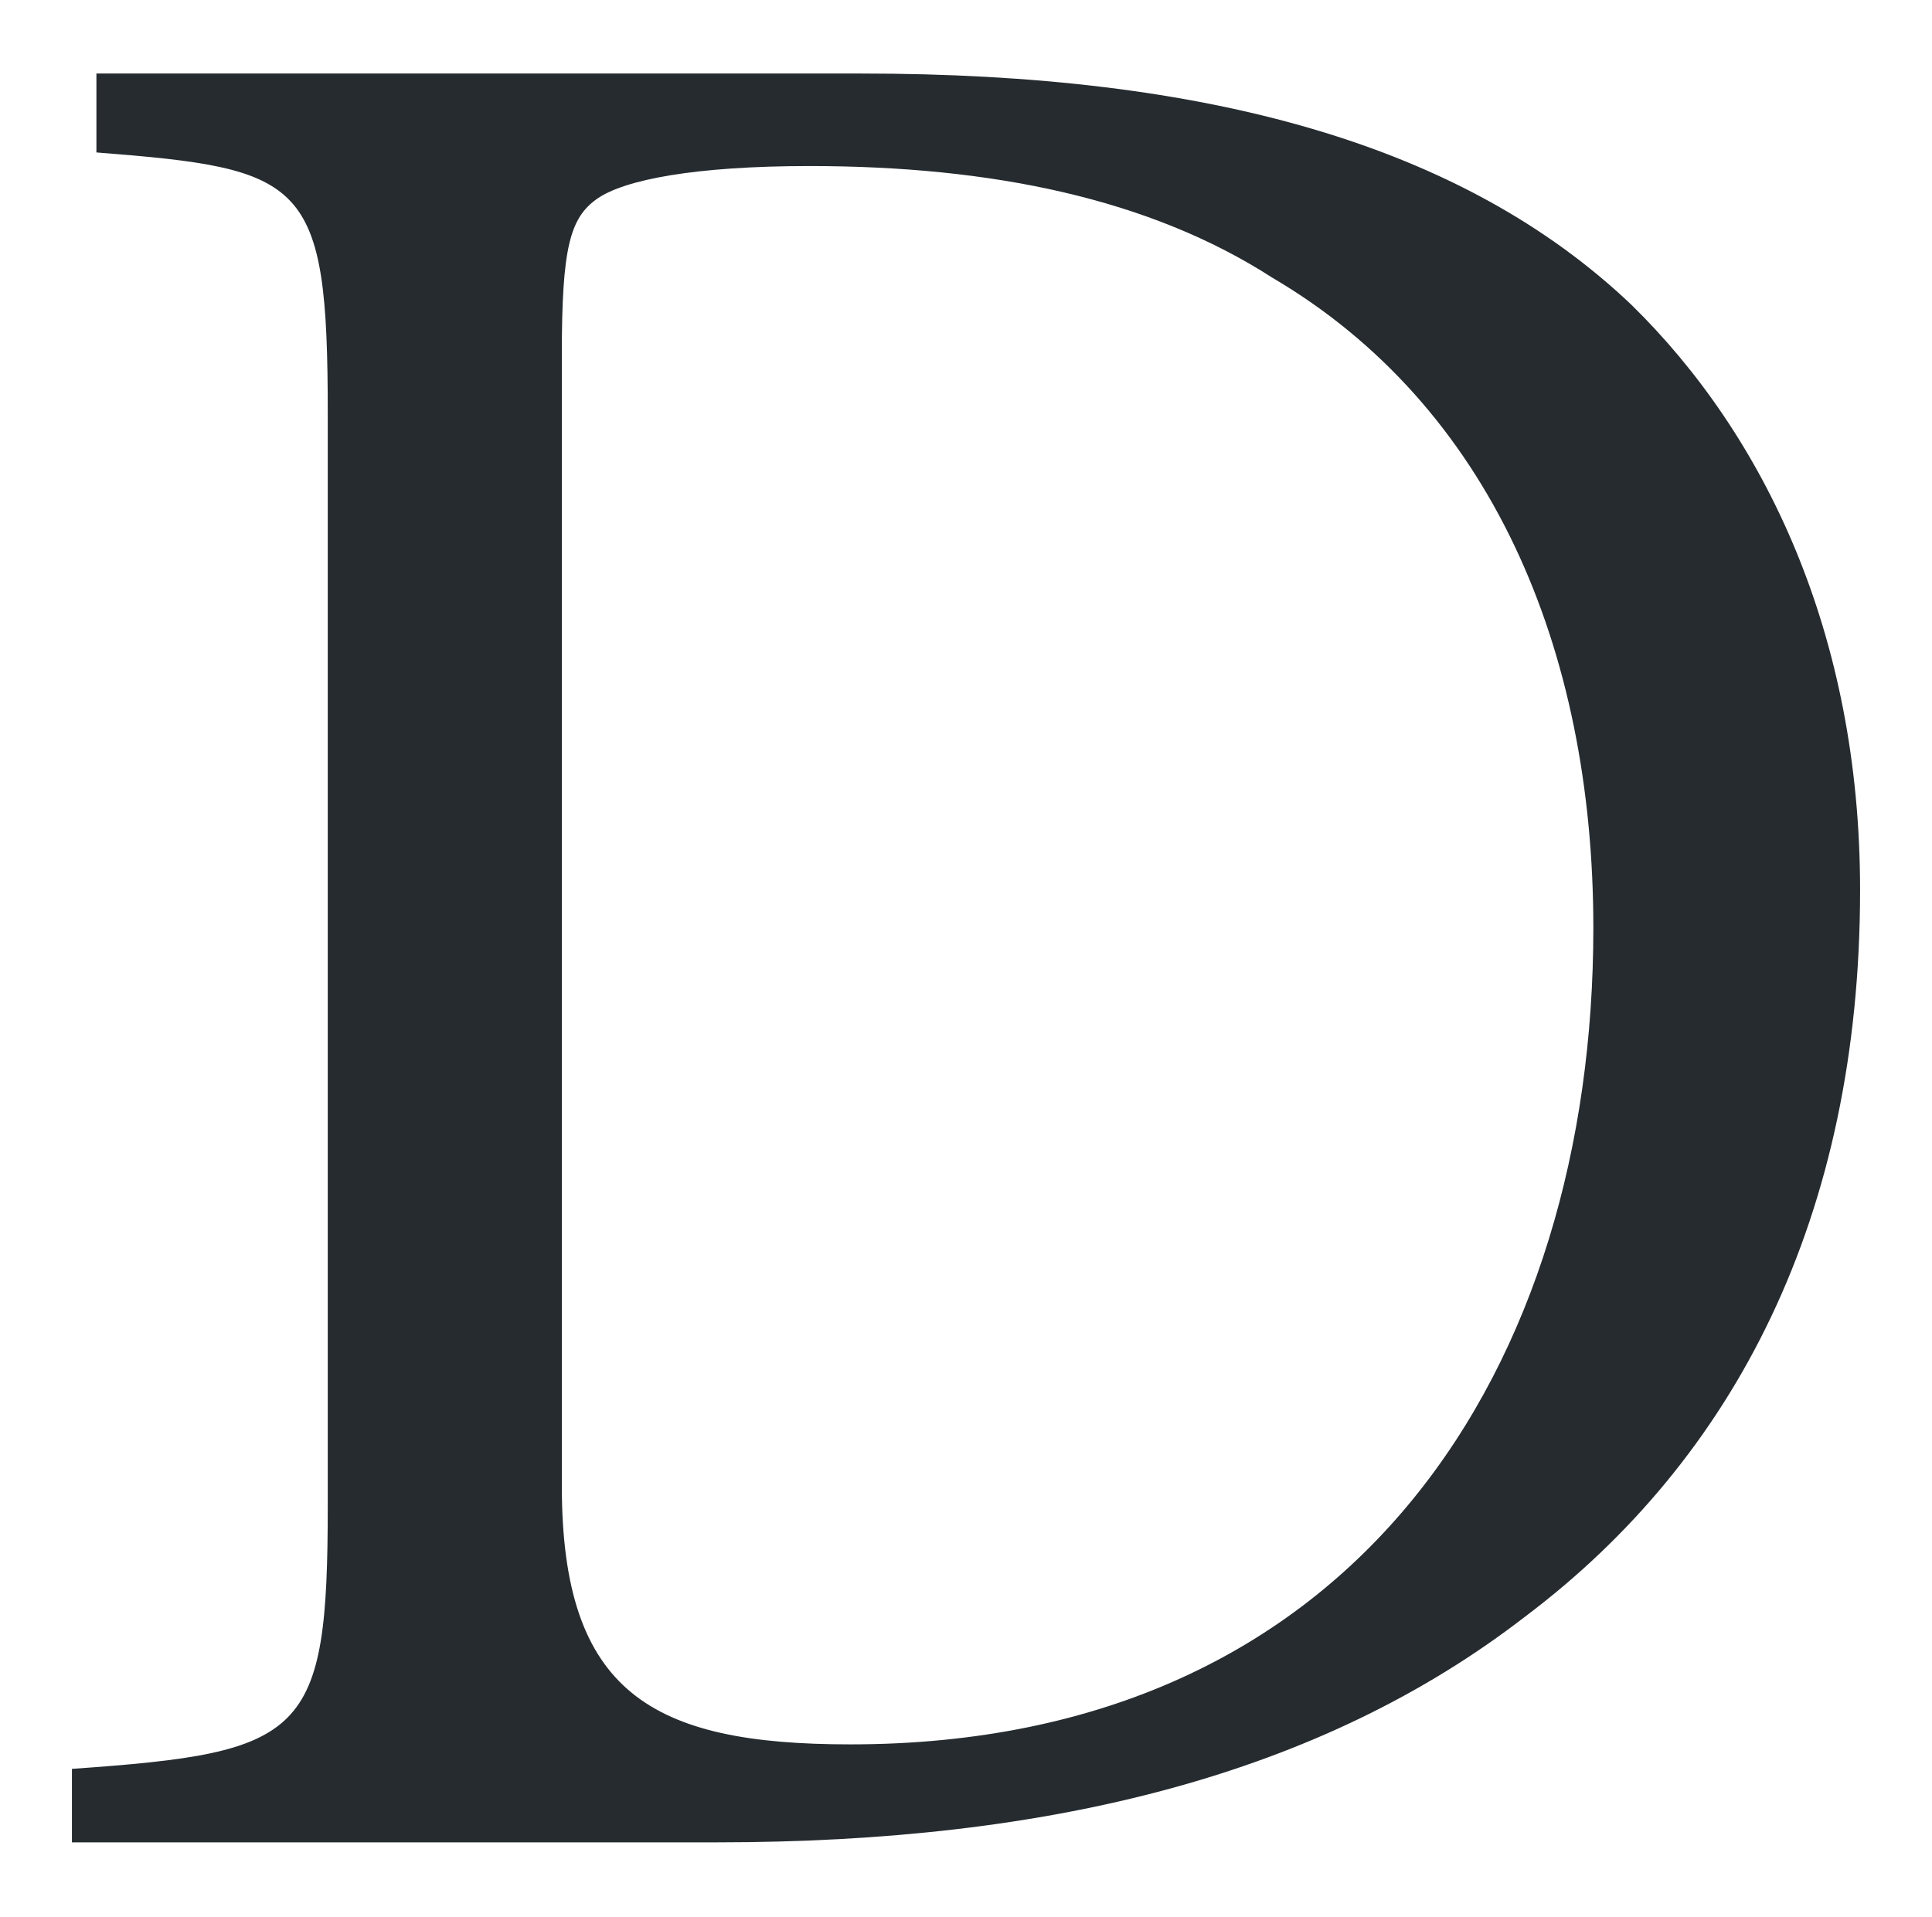
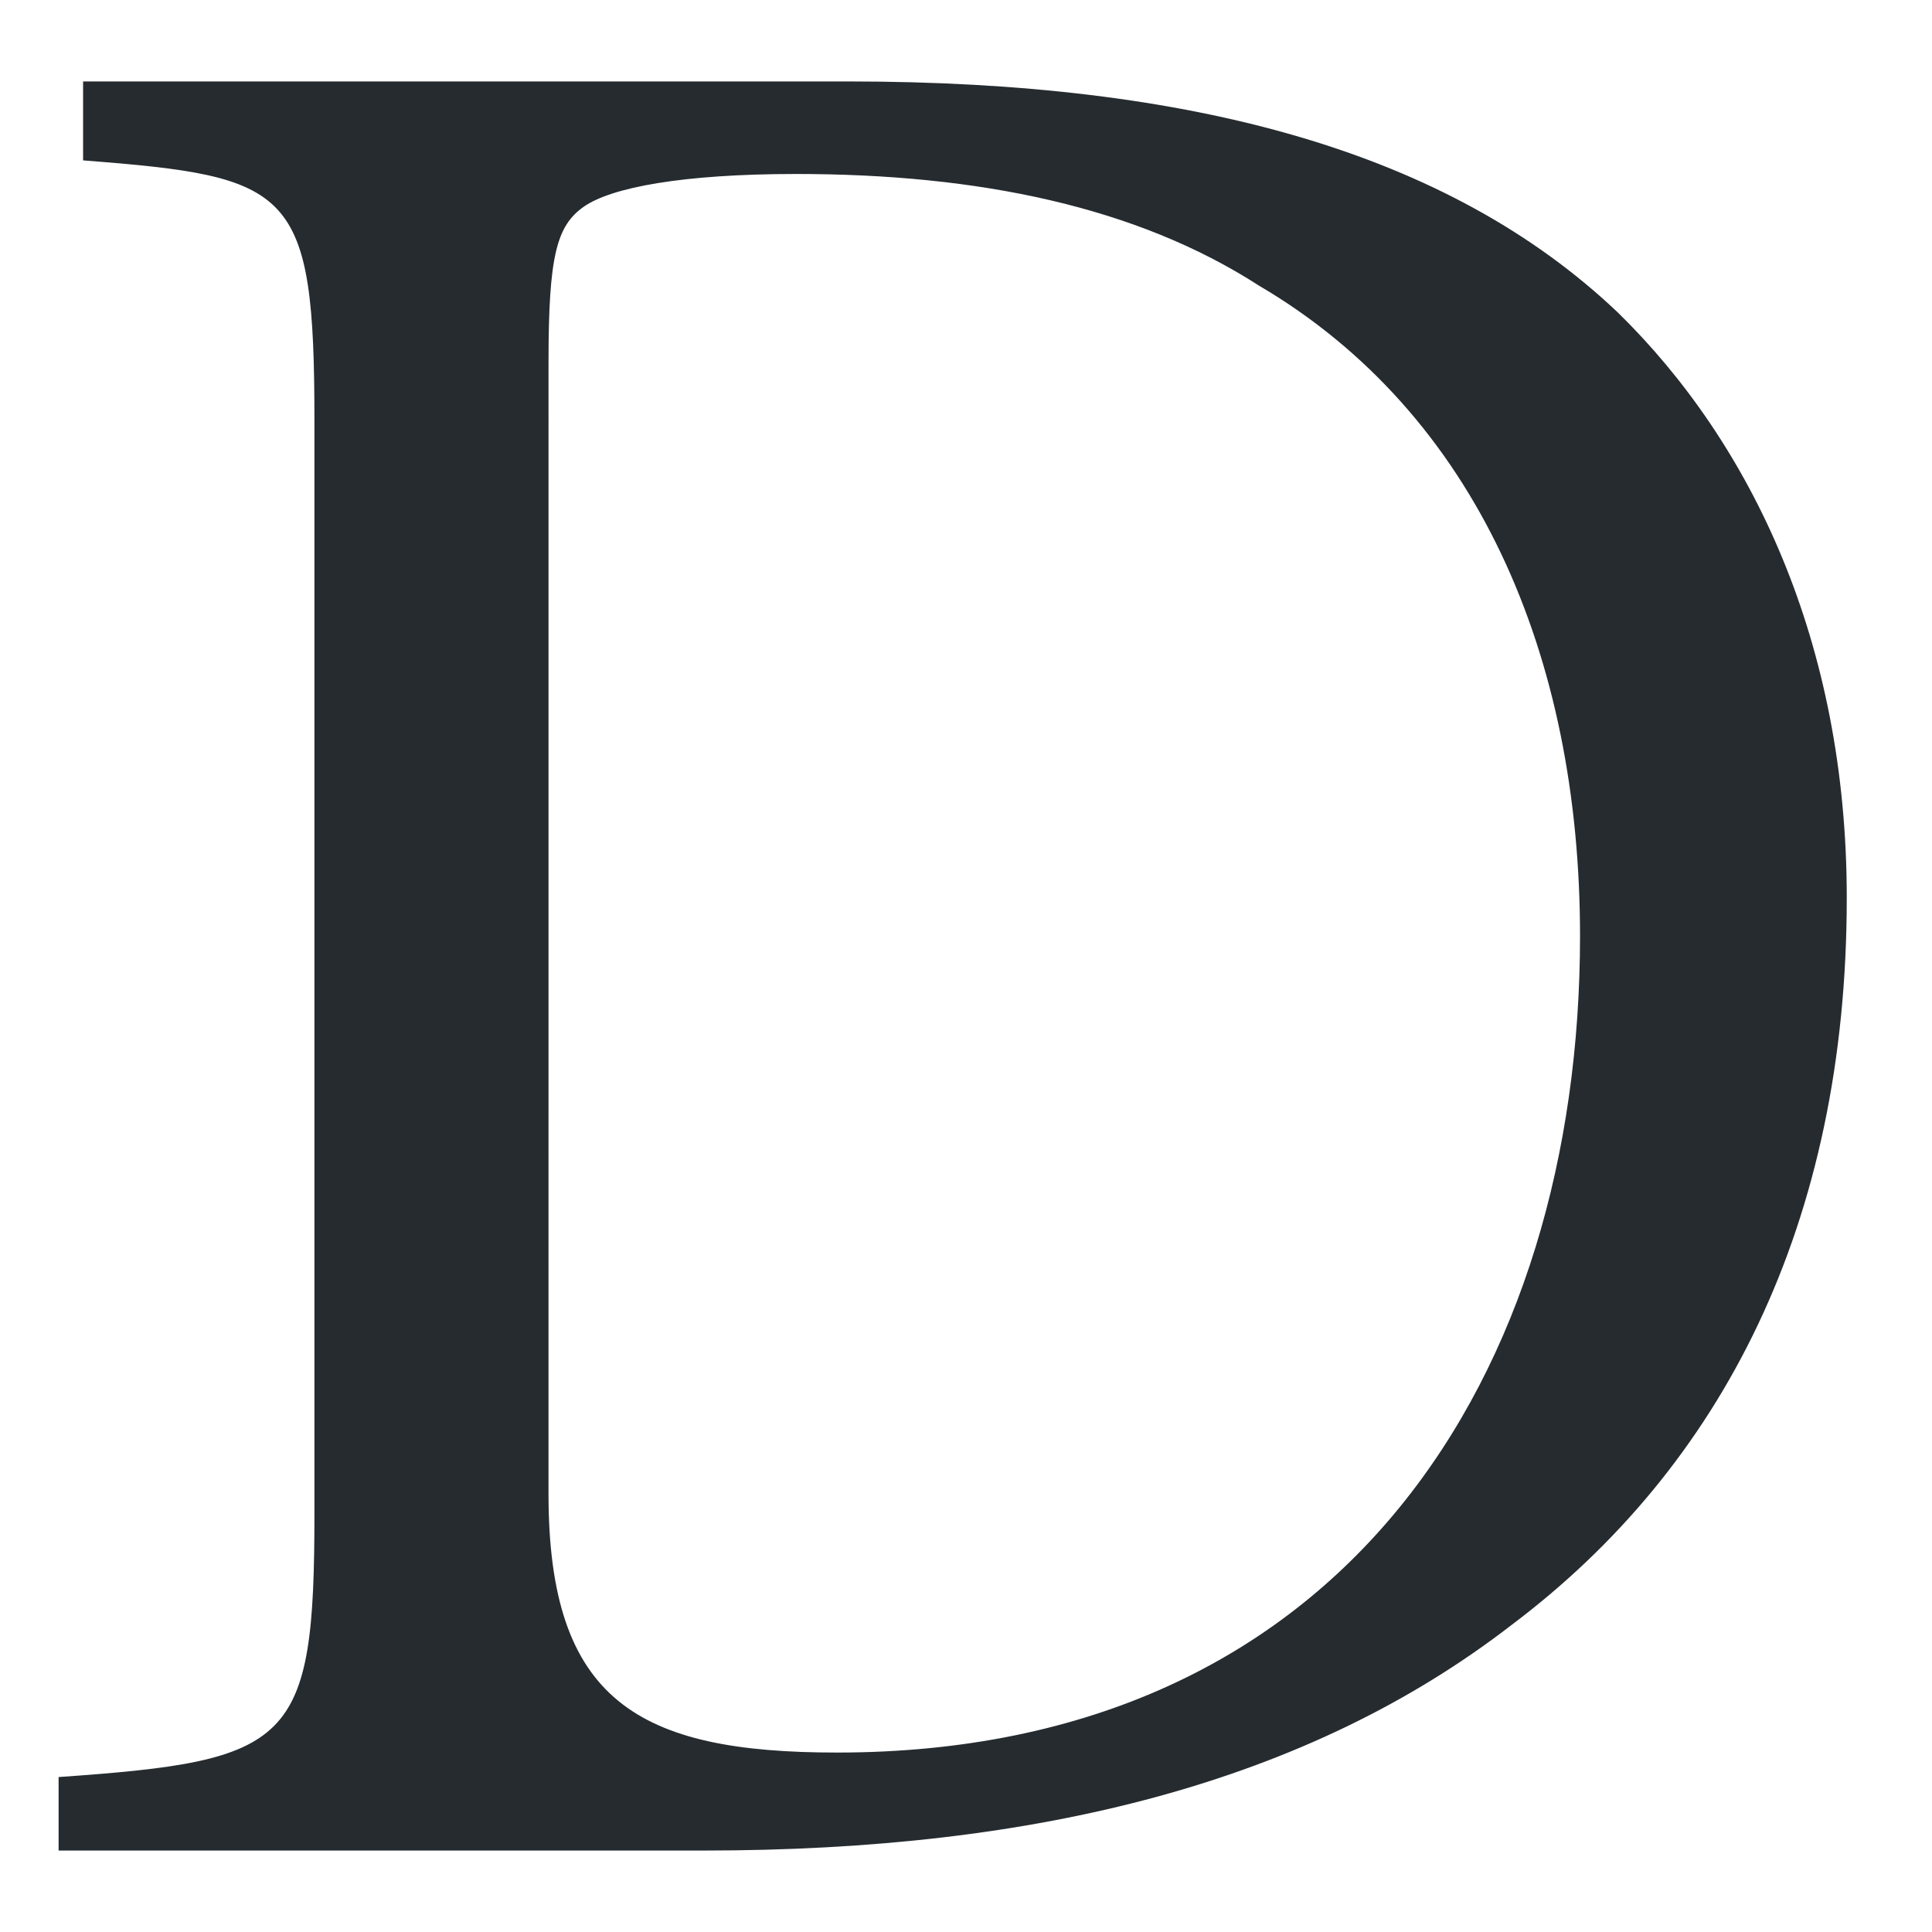
- <svg xmlns="http://www.w3.org/2000/svg" version="1.1" id="Layer_1" x="0px" y="0px" width="504px" height="500px" viewBox="-97.475 0.06 504 500" enable-background="new -97.475 0.06 504 500" xml:space="preserve">
+ <svg xmlns="http://www.w3.org/2000/svg" version="1.1" id="Layer_1" x="0px" y="0px" width="504px" height="504px" viewBox="-94 -2 504 504" enable-background="new -94 -2 504 504" xml:space="preserve">
  <g>
-     <path fill="#252B2F" d="M127.19,19.244c90.171,0,156.912,18.46,200.933,60.351c34.79,34.081,59.641,85.911,59.641,152.652   c0,85.2-32.66,148.392-87.331,189.572c-53.251,41.18-123.541,58.931-210.873,58.931H-78.713v-19.171   c61.061-4.26,66.741-8.52,66.741-68.87V107.995c0-61.061-5.68-63.9-60.351-68.161v-20.59H127.19z M49.089,387.738   c0,53.961,23.43,67.451,75.261,67.451c132.771,0,193.832-99.401,193.832-213.002c0-73.131-26.98-136.322-83.78-169.692   c-31.951-20.59-73.131-29.11-120.702-29.11c-29.82,0-48.28,3.55-55.38,8.52c-7.1,4.97-9.23,12.78-9.23,40.471V387.738z" />
+     <path fill="#252B2F" d="M127.19,19.244c90.171,0,156.912,18.46,200.933,60.352c34.79,34.081,59.642,85.91,59.642,152.651   c0,85.2-32.66,148.393-87.331,189.572C247.182,463,176.892,480.75,89.56,480.75H-78.713v-19.171   c61.061-4.26,66.74-8.52,66.74-68.87V107.995c0-61.061-5.68-63.899-60.351-68.161v-20.59H127.19z M49.089,387.738   c0,53.961,23.43,67.451,75.261,67.451c132.771,0,193.832-99.401,193.832-213.002c0-73.131-26.979-136.322-83.78-169.692   c-31.95-20.59-73.131-29.109-120.701-29.109c-29.82,0-48.28,3.55-55.381,8.52c-7.1,4.97-9.229,12.78-9.229,40.471L49.089,387.738   L49.089,387.738z" />
  </g>
</svg>
